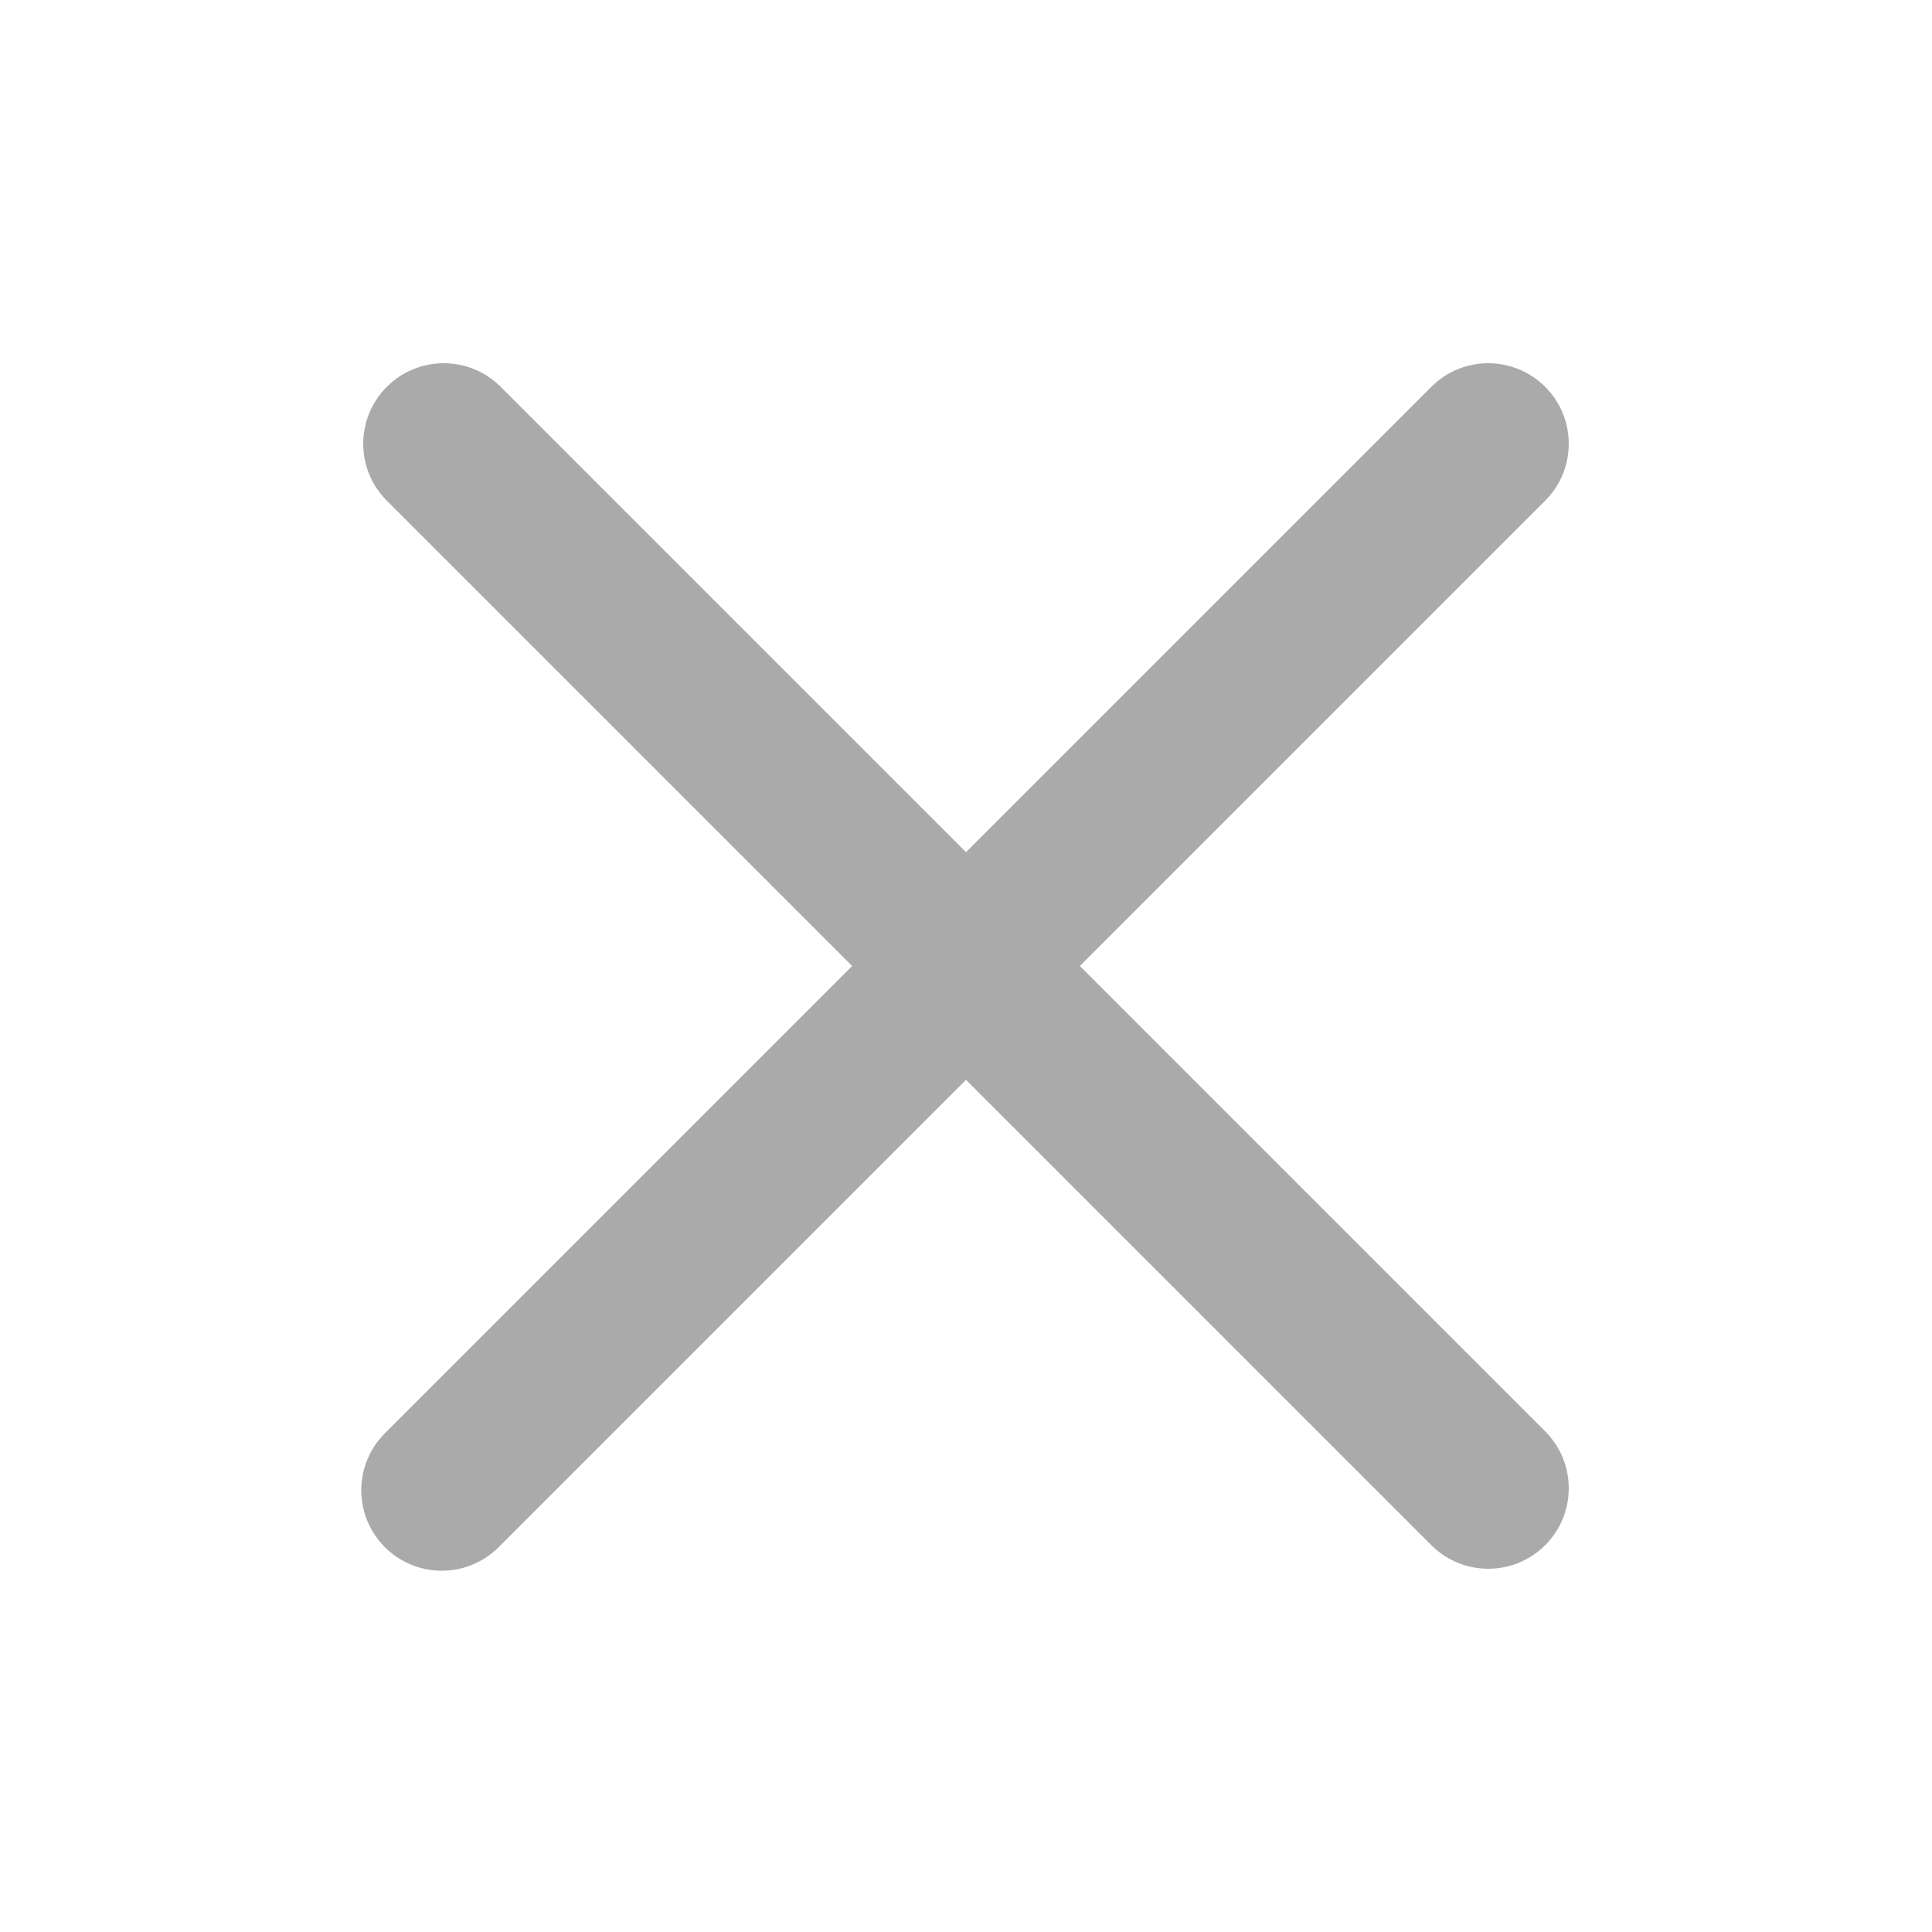
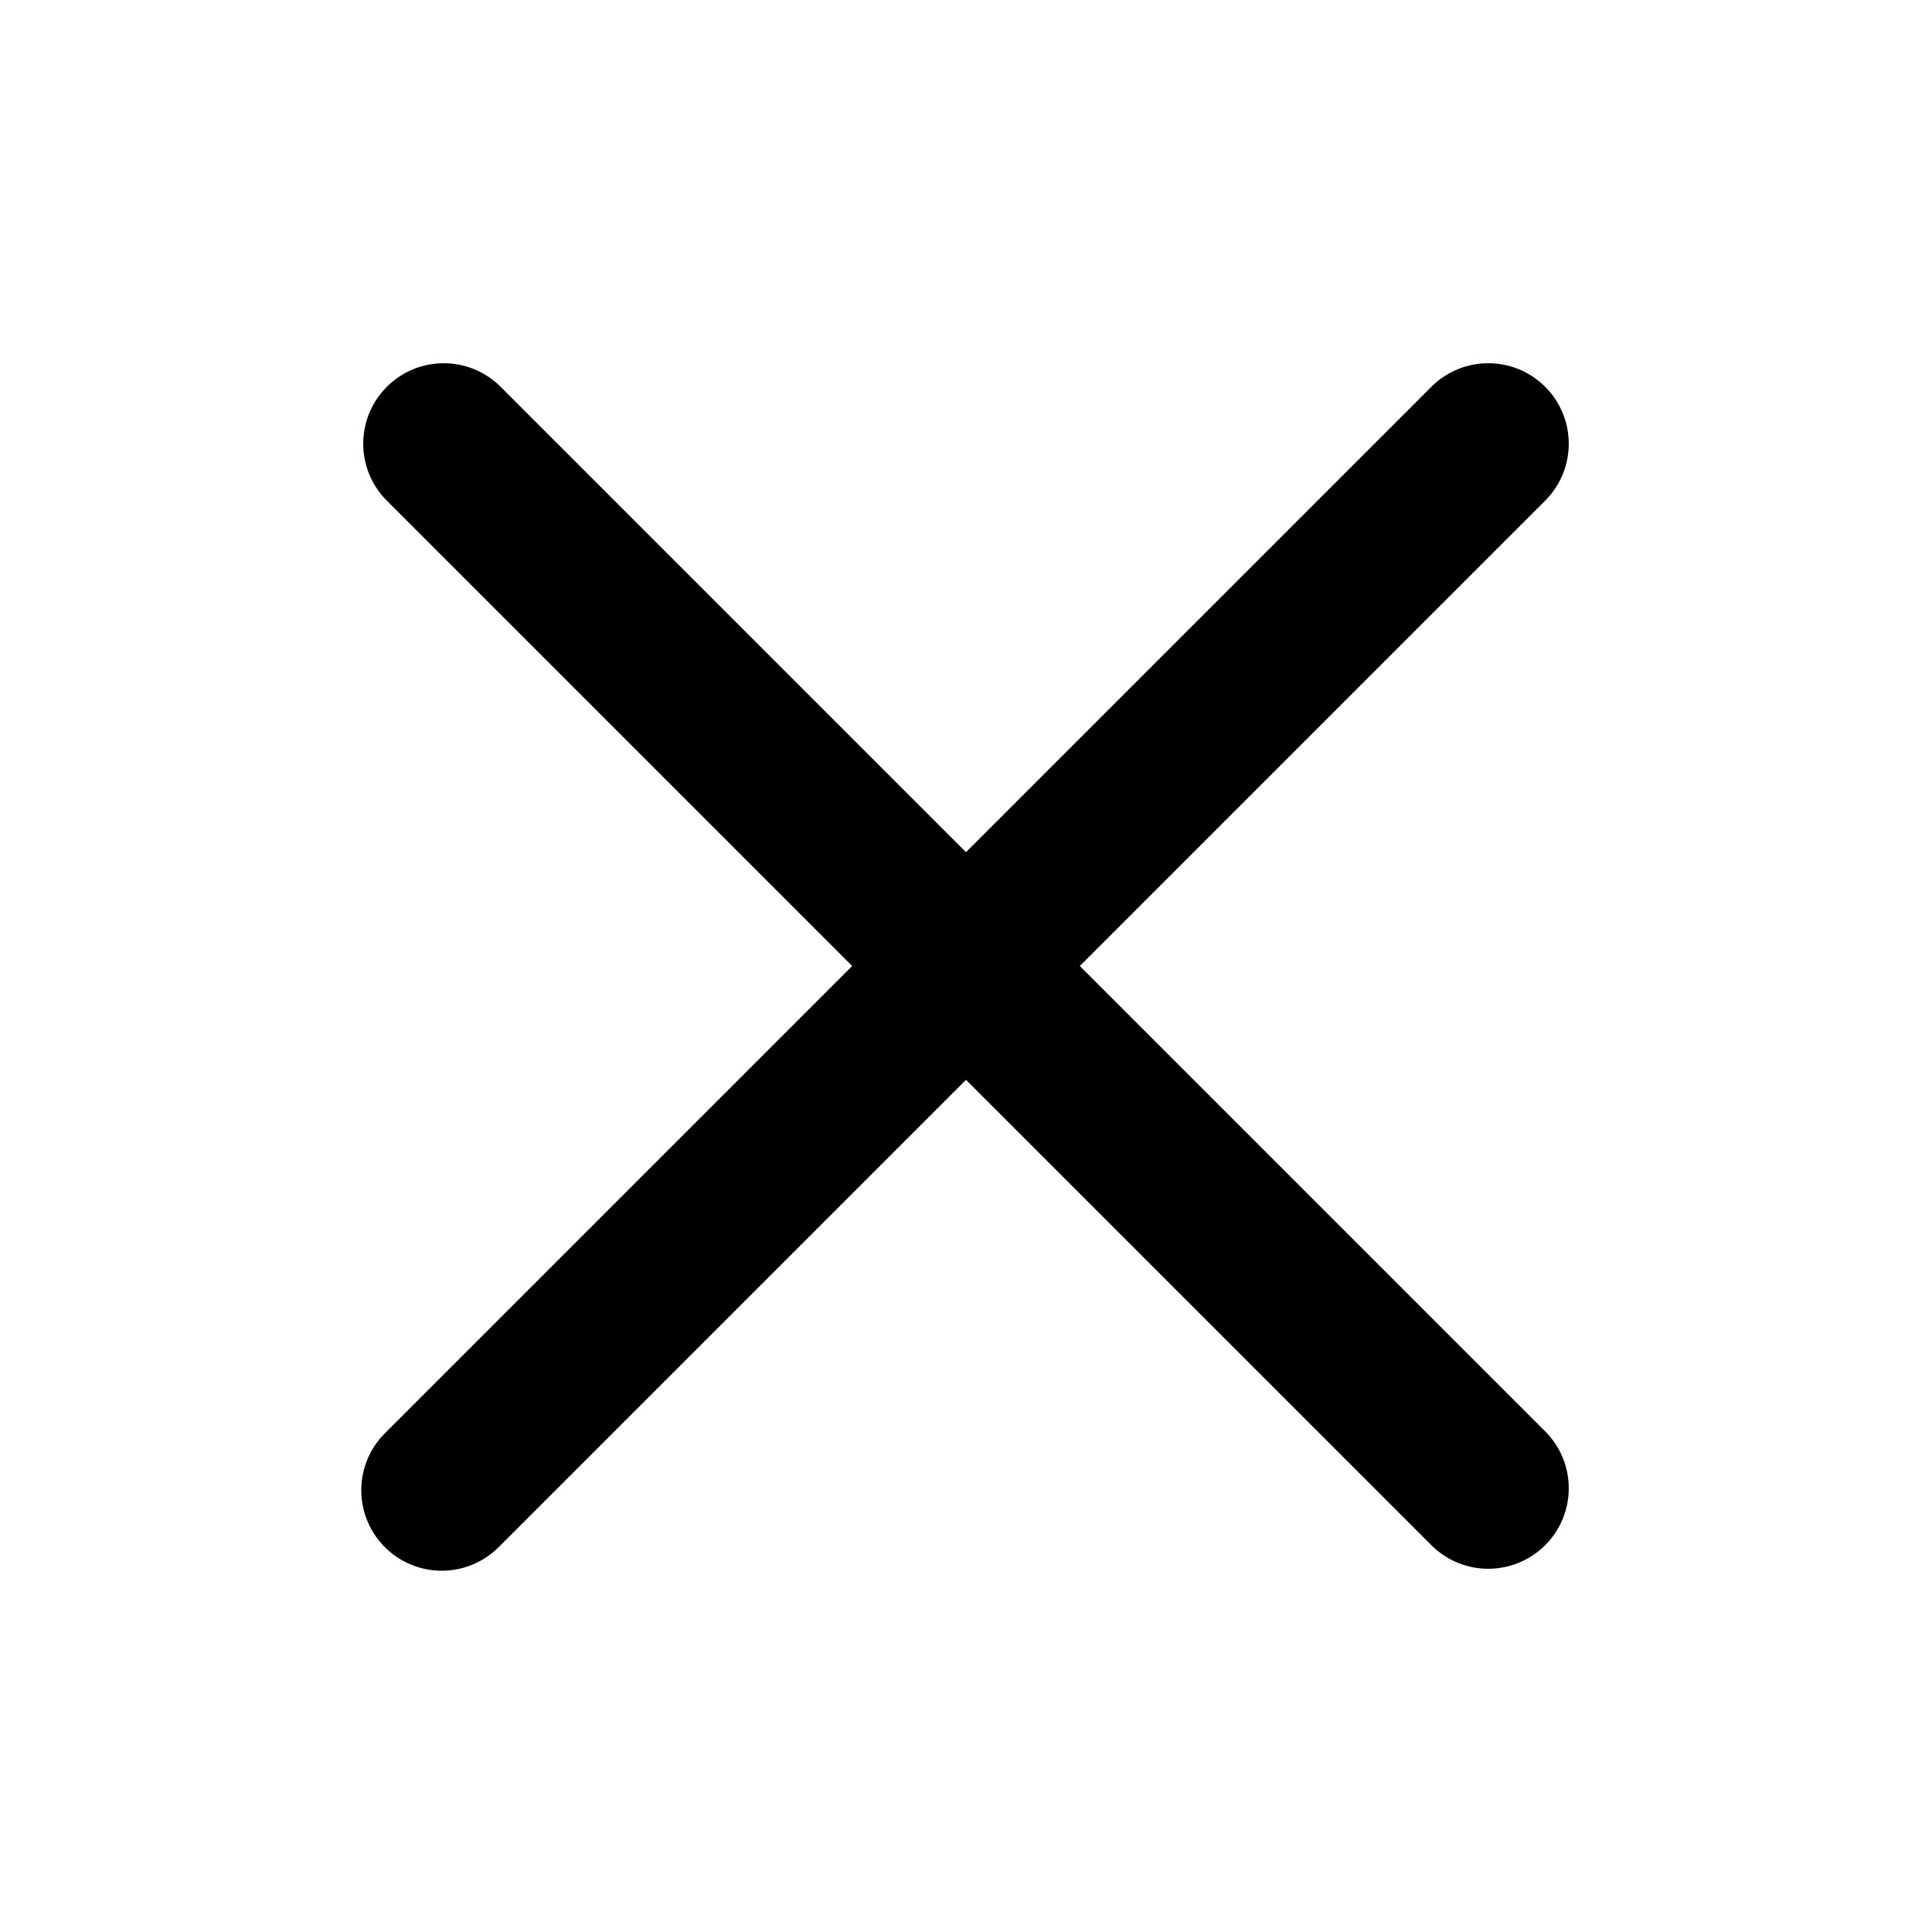
<svg xmlns="http://www.w3.org/2000/svg" viewBox="0 0 24 24" fill="none">
  <g id="SVGRepo_bgCarrier" stroke-width="0" />
  <g id="SVGRepo_tracerCarrier" stroke-linecap="round" stroke-linejoin="round" />
  <g id="SVGRepo_iconCarrier">
-     <path fill-rule="evenodd" clip-rule="evenodd" d="M19.207 6.207a1 1 0 0 0-1.414-1.414L12 10.586 6.207 4.793a1 1 0 0 0-1.414 1.414L10.586 12l-5.793 5.793a1 1 0 1 0 1.414 1.414L12 13.414l5.793 5.793a1 1 0 0 0 1.414-1.414L13.414 12l5.793-5.793z" fill="#aaa" />
+     <path fill-rule="evenodd" clip-rule="evenodd" d="M19.207 6.207a1 1 0 0 0-1.414-1.414L12 10.586 6.207 4.793a1 1 0 0 0-1.414 1.414L10.586 12l-5.793 5.793a1 1 0 1 0 1.414 1.414L12 13.414l5.793 5.793a1 1 0 0 0 1.414-1.414L13.414 12l5.793-5.793z" fill="currentColor" />
  </g>
</svg>
